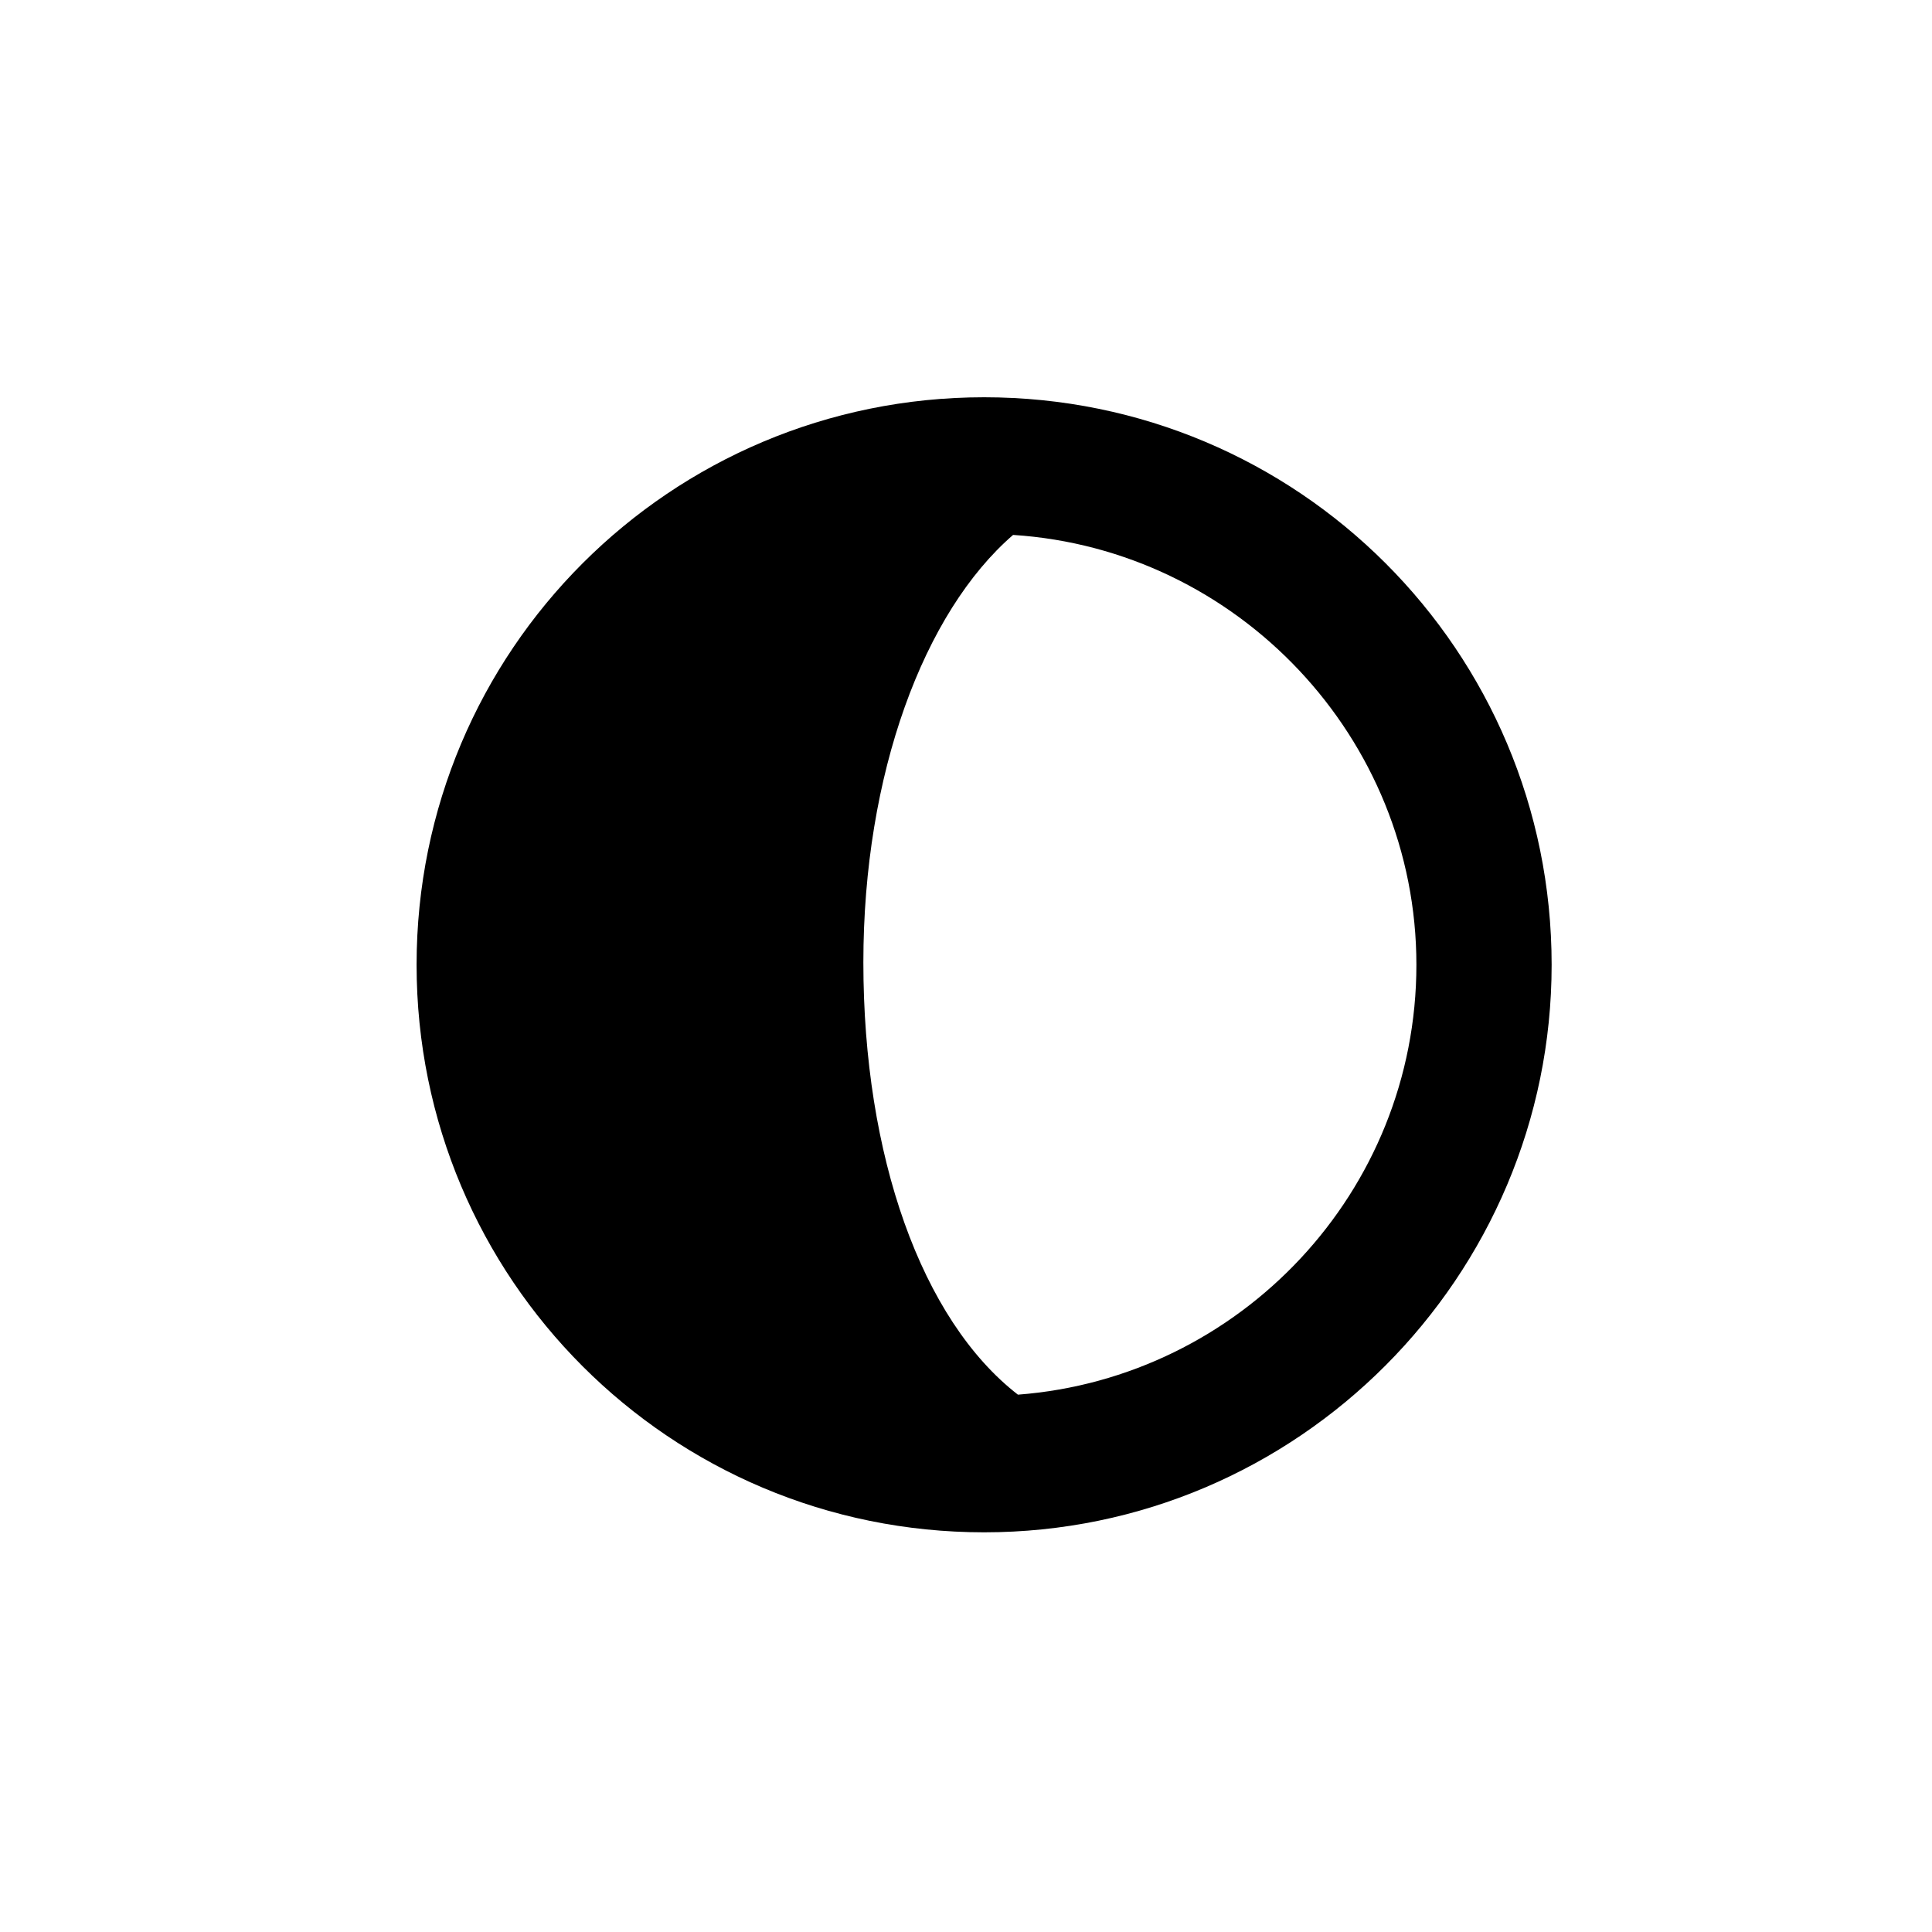
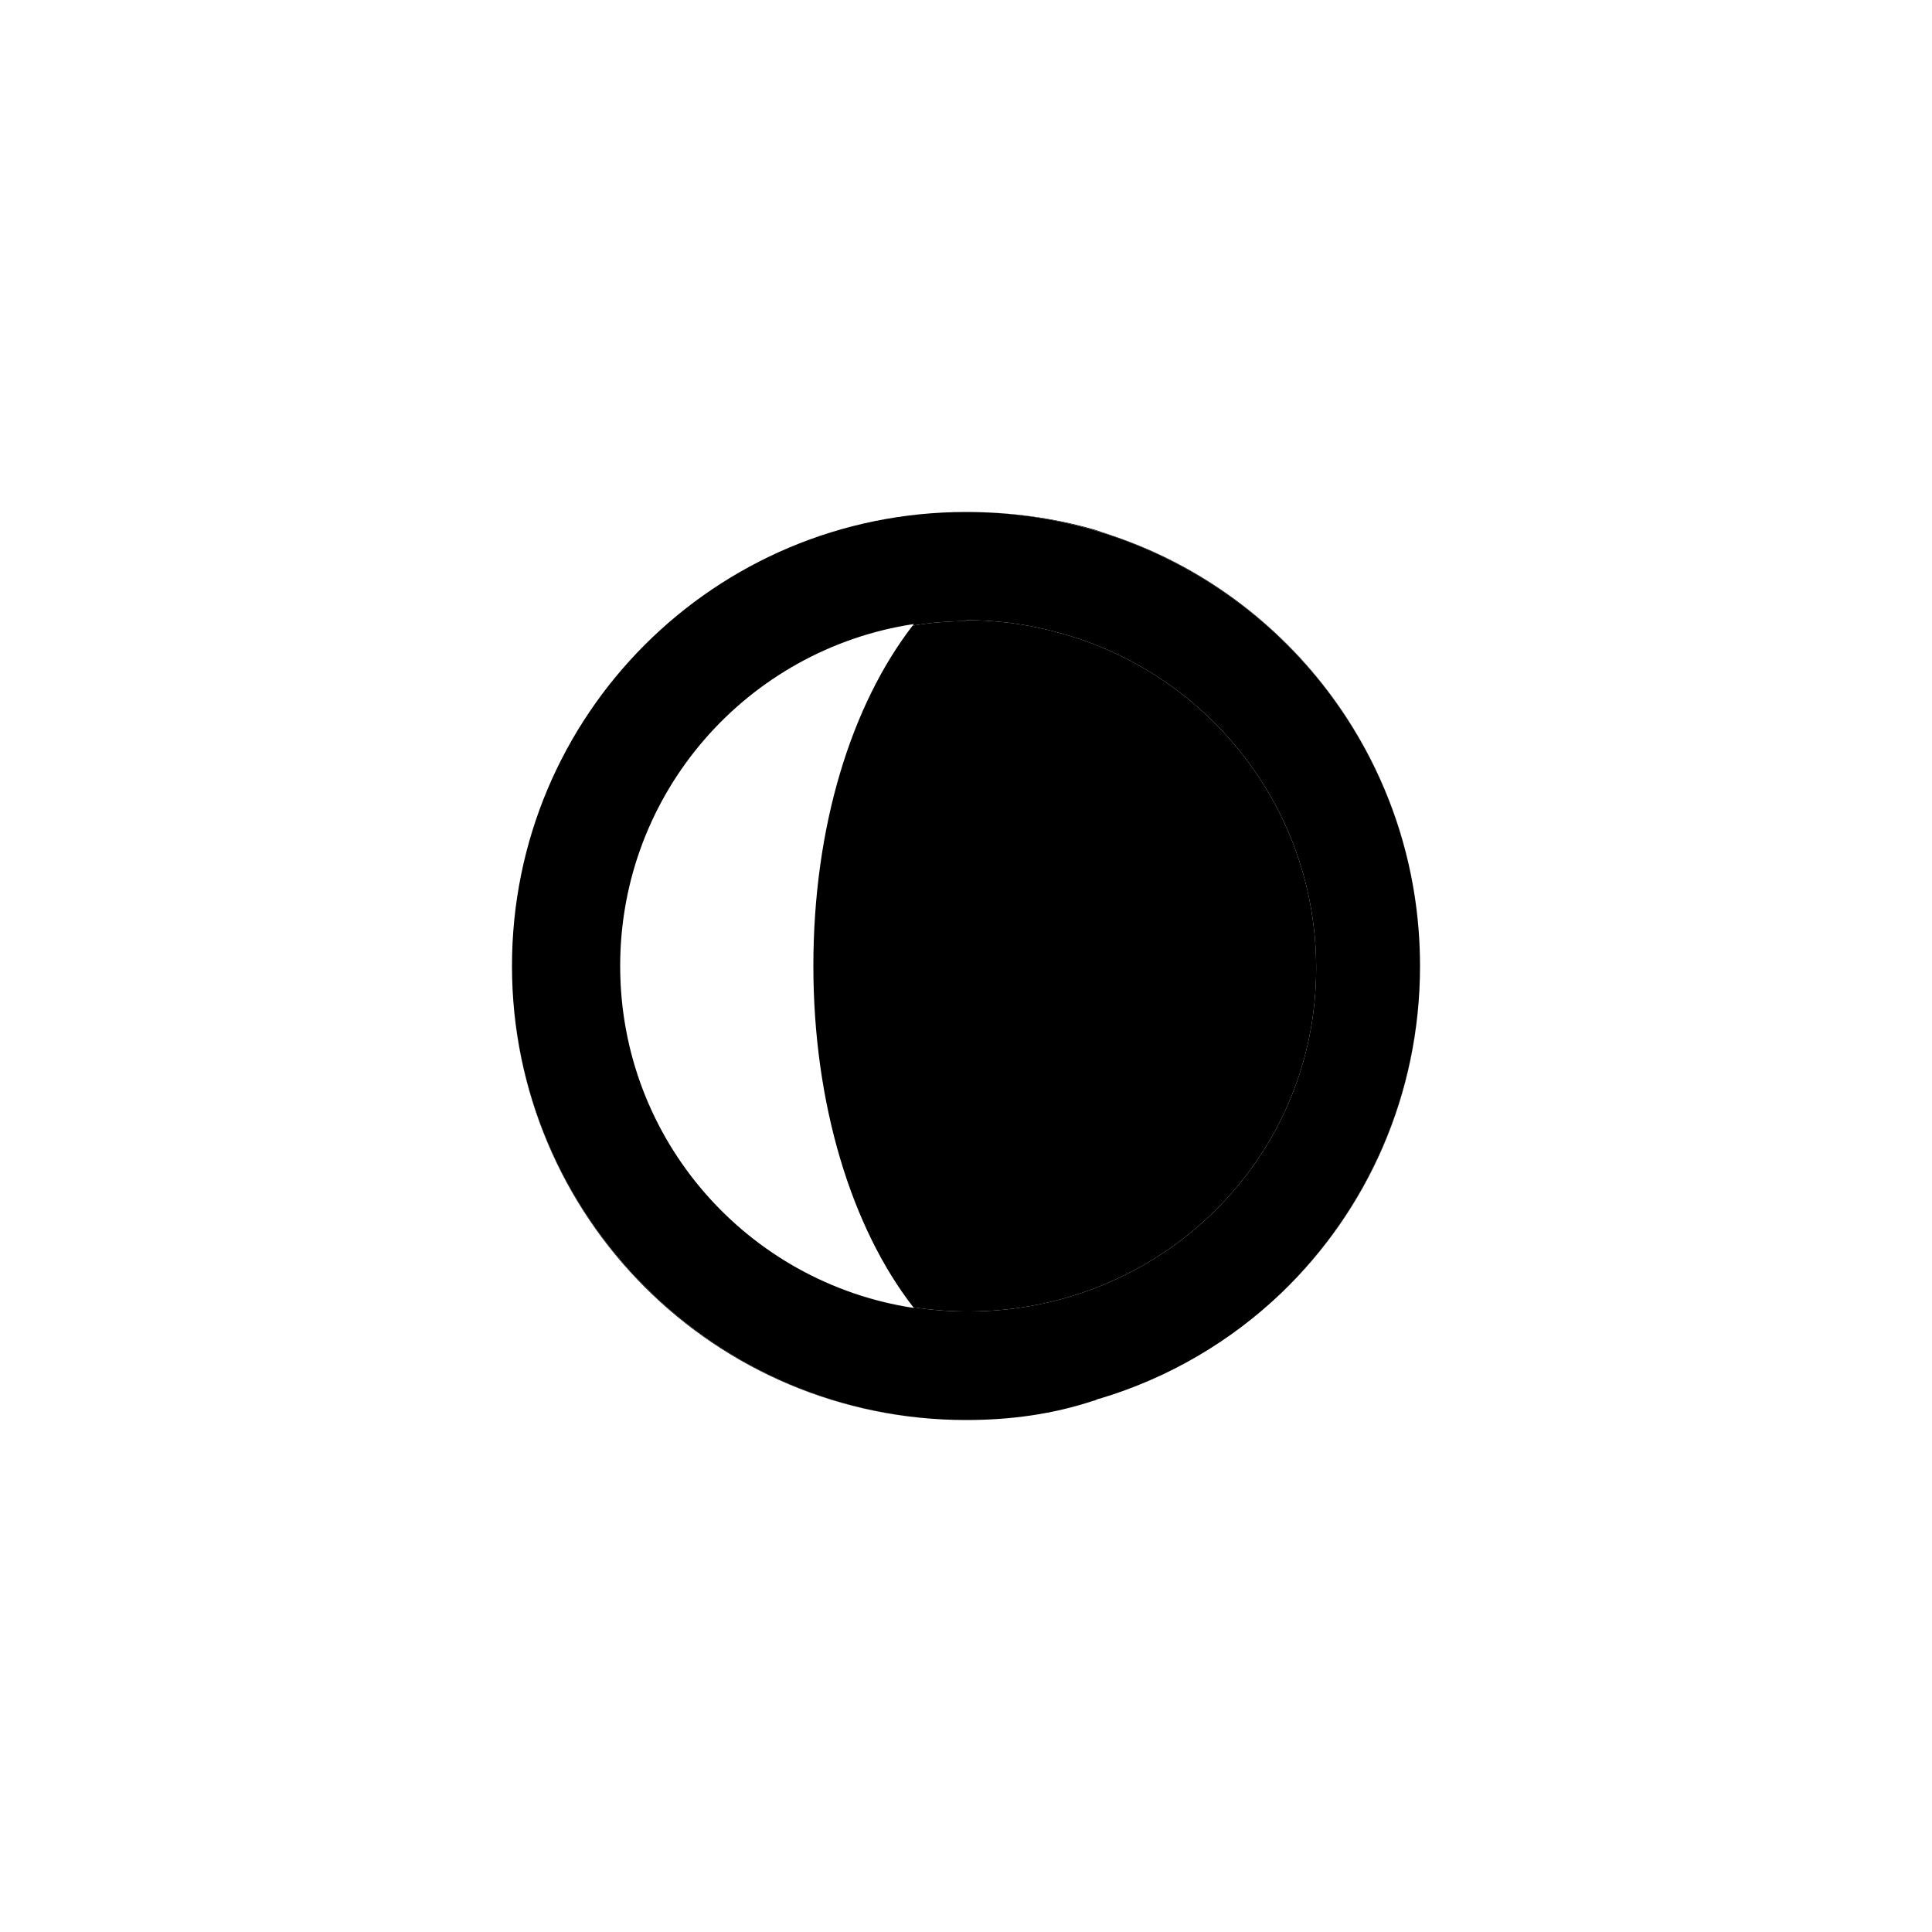
- <svg xmlns="http://www.w3.org/2000/svg" version="1.1" viewBox="0 0 32 32">
-   <g transform="translate(-3.5 -3.5) scale(1.25 1.25)">
-     <path fill="#000" d="M15.84 8.064c-4.16 0-7.52 3.36-7.52 7.52s3.36 7.52 7.52 7.52 7.52-3.392 7.52-7.52c0-4.16-3.36-7.52-7.52-7.52zM16.288 21.28c-1.28-0.992-2.048-3.168-2.048-5.728 0-2.496 0.8-4.64 1.984-5.664 2.976 0.192 5.344 2.688 5.344 5.696s-2.336 5.472-5.28 5.696z" />
+ <svg xmlns="http://www.w3.org/2000/svg" viewBox="0 0 32 32">
+   <g transform="matrix(1,0,0,1,0.16,-0.064)">
+     <path fill="#000000" d="M15.84,8.544C16.576,8.544 17.28,8.64 17.952,8.832L18.24,8.928C21.216,9.92 23.36,12.736 23.36,16.064C23.36,11.904 20,8.544 15.84,8.544ZM23.36,16.064C23.36,18.198 22.486,20.116 21.066,21.477C22.481,20.11 23.36,18.192 23.36,16.064ZM15.84,23.584C11.68,23.584 8.32,20.224 8.32,16.064C8.32,20.224 11.712,23.584 15.84,23.584ZM14.967,21.716C13.948,20.404 13.312,18.361 13.312,16.064C13.312,13.743 13.944,11.739 14.956,10.426C15.244,10.379 15.539,10.353 15.84,10.351L15.84,10.336C16.416,10.336 16.973,10.421 17.497,10.578C19.89,11.275 21.64,13.485 21.64,16.101C21.64,19.274 19.05,21.786 15.877,21.786C15.567,21.786 15.263,21.762 14.967,21.716Z" />
+   </g>
+   <g transform="matrix(1,0,0,1,0.16,-0.064)">
+     <path fill="#000000" d="M8.32,16.064C8.32,11.904 11.68,8.544 15.84,8.544C20,8.544 23.36,11.904 23.36,16.064C23.36,18.192 22.481,20.11 21.066,21.477C20.228,22.279 19.2,22.888 18.048,23.232C18.016,23.232 17.984,23.264 17.952,23.264C17.28,23.488 16.576,23.584 15.84,23.584C11.712,23.584 8.32,20.224 8.32,16.064ZM14.956,10.426C14.962,10.417 14.969,10.409 14.976,10.4C12.224,10.816 10.112,13.184 10.112,16.064C10.112,18.944 12.224,21.312 14.976,21.728C14.973,21.724 14.97,21.72 14.967,21.716C15.263,21.762 15.567,21.786 15.877,21.786C19.05,21.786 21.64,19.274 21.64,16.101C21.64,13.485 19.89,11.275 17.497,10.578C16.973,10.421 16.416,10.336 15.84,10.336L15.84,10.351C15.539,10.353 15.244,10.379 14.956,10.426Z" />
  </g>
</svg>
